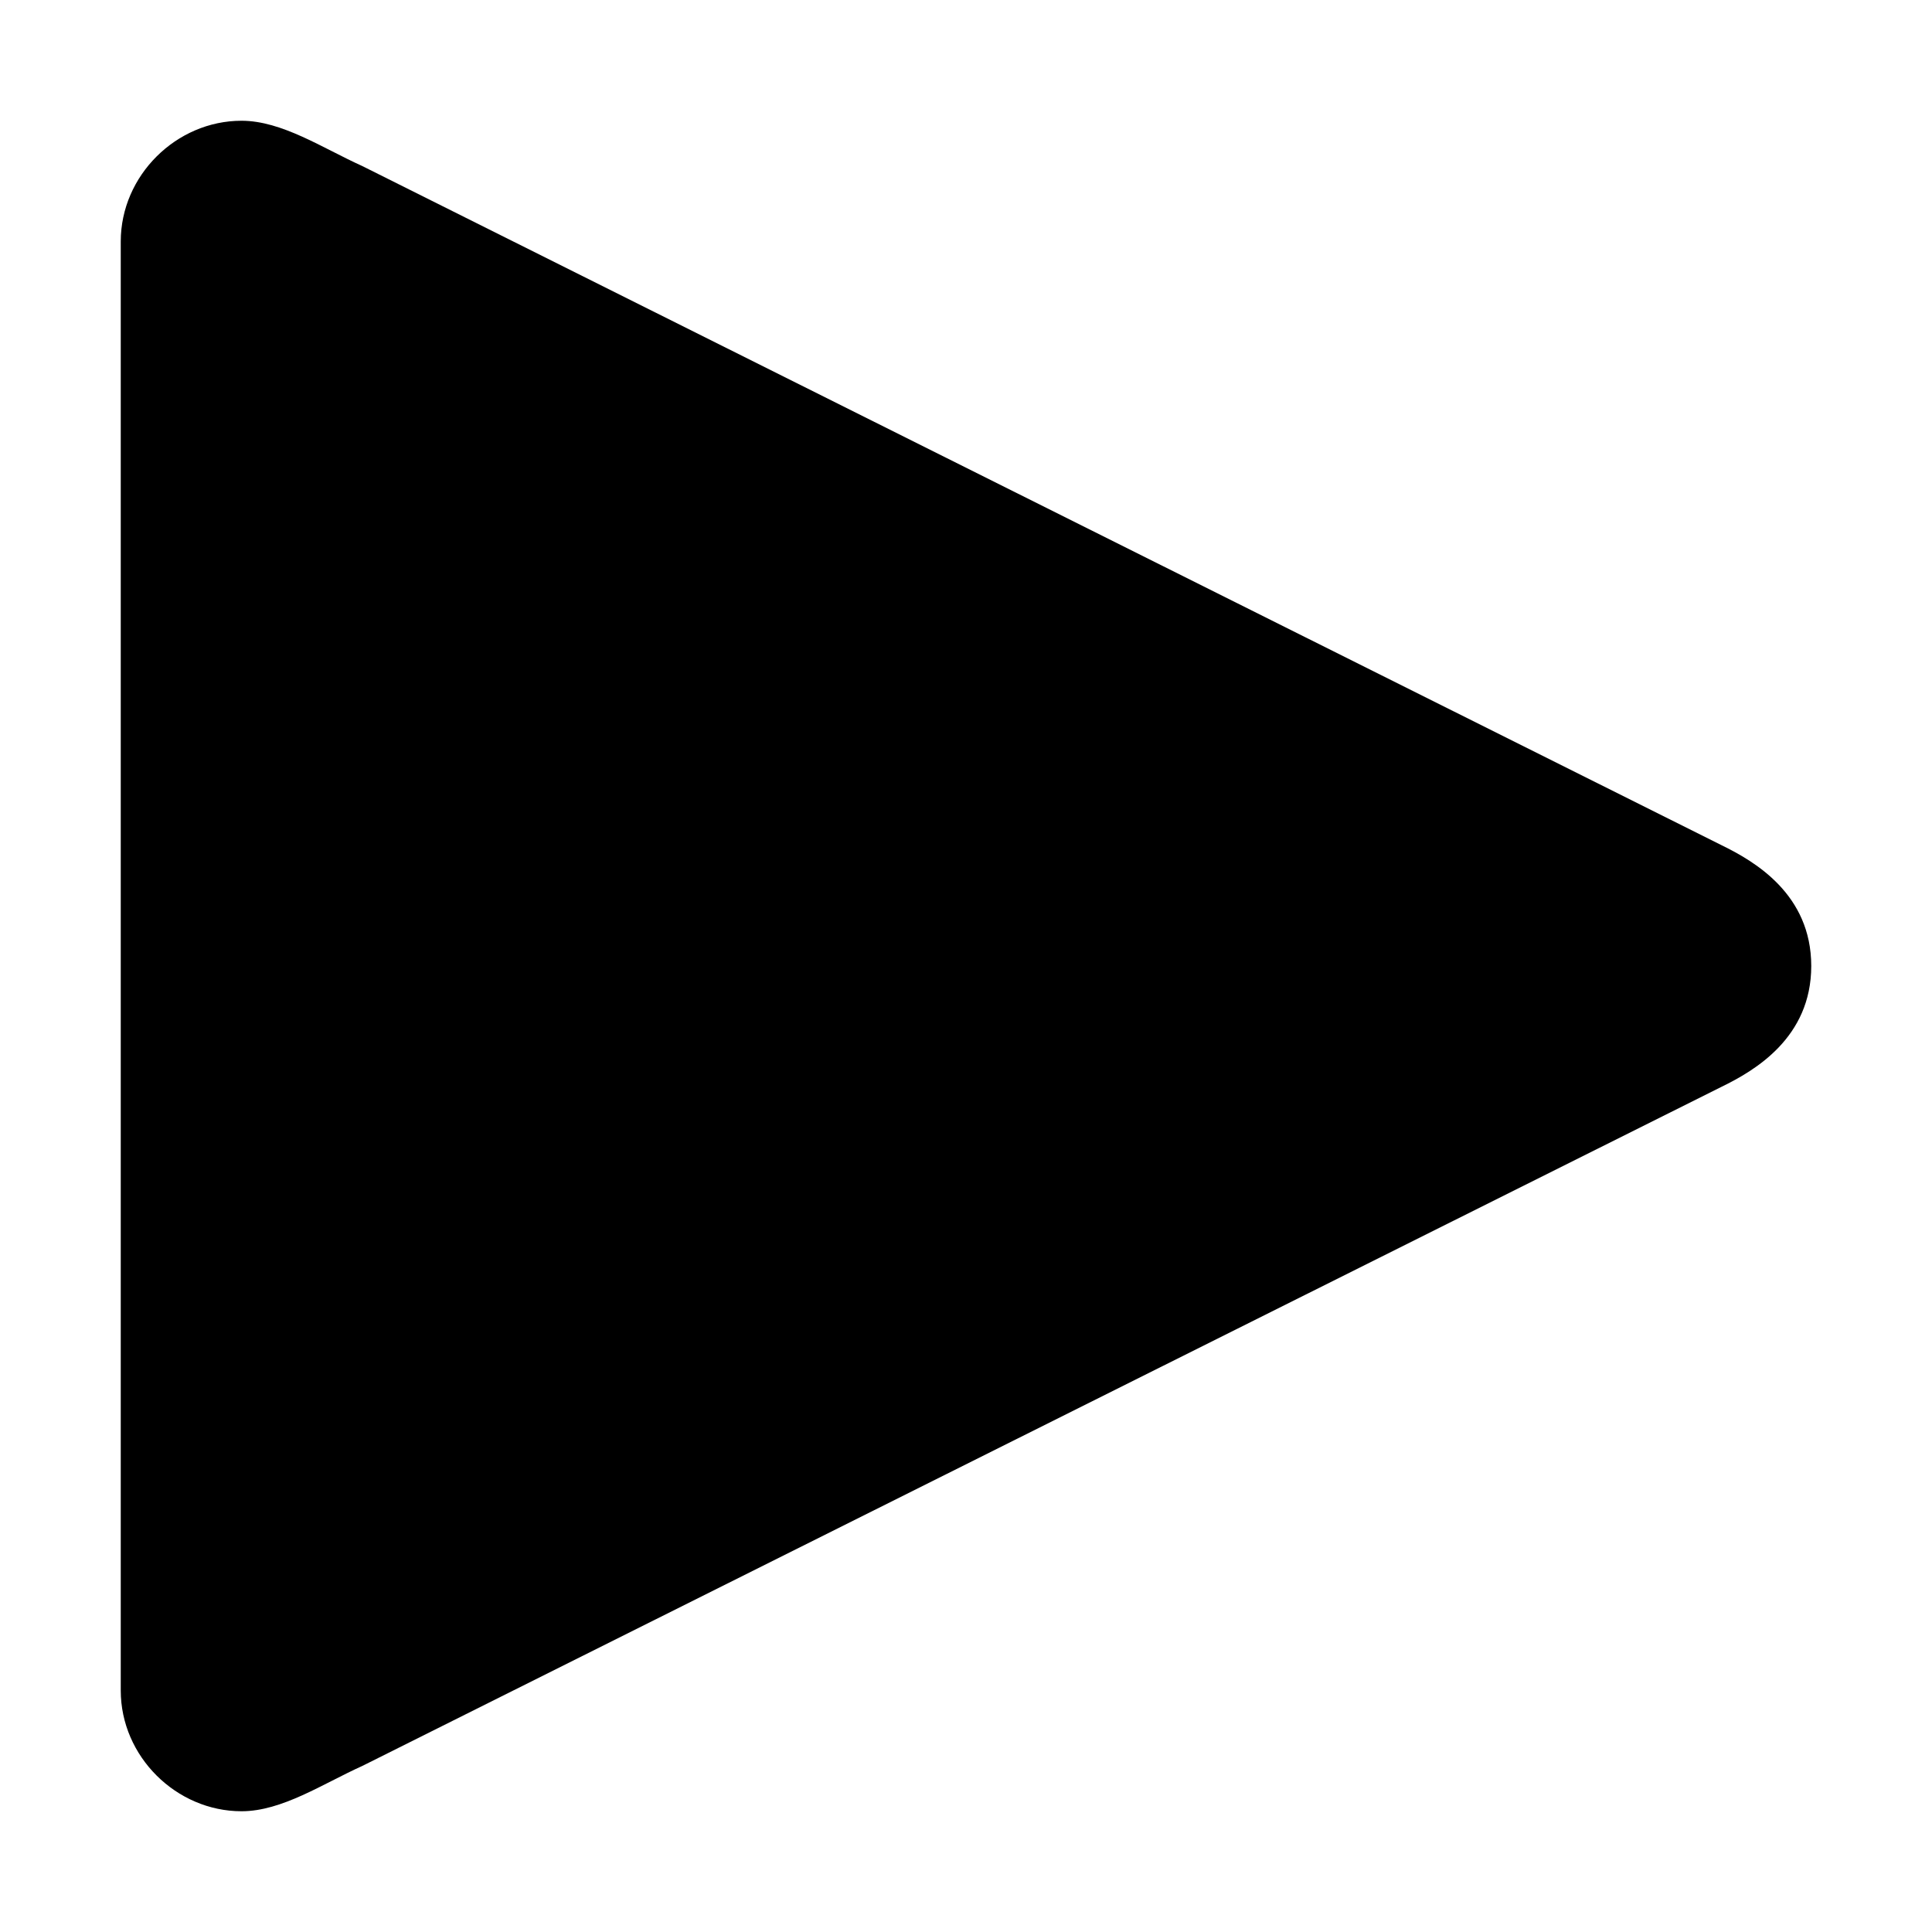
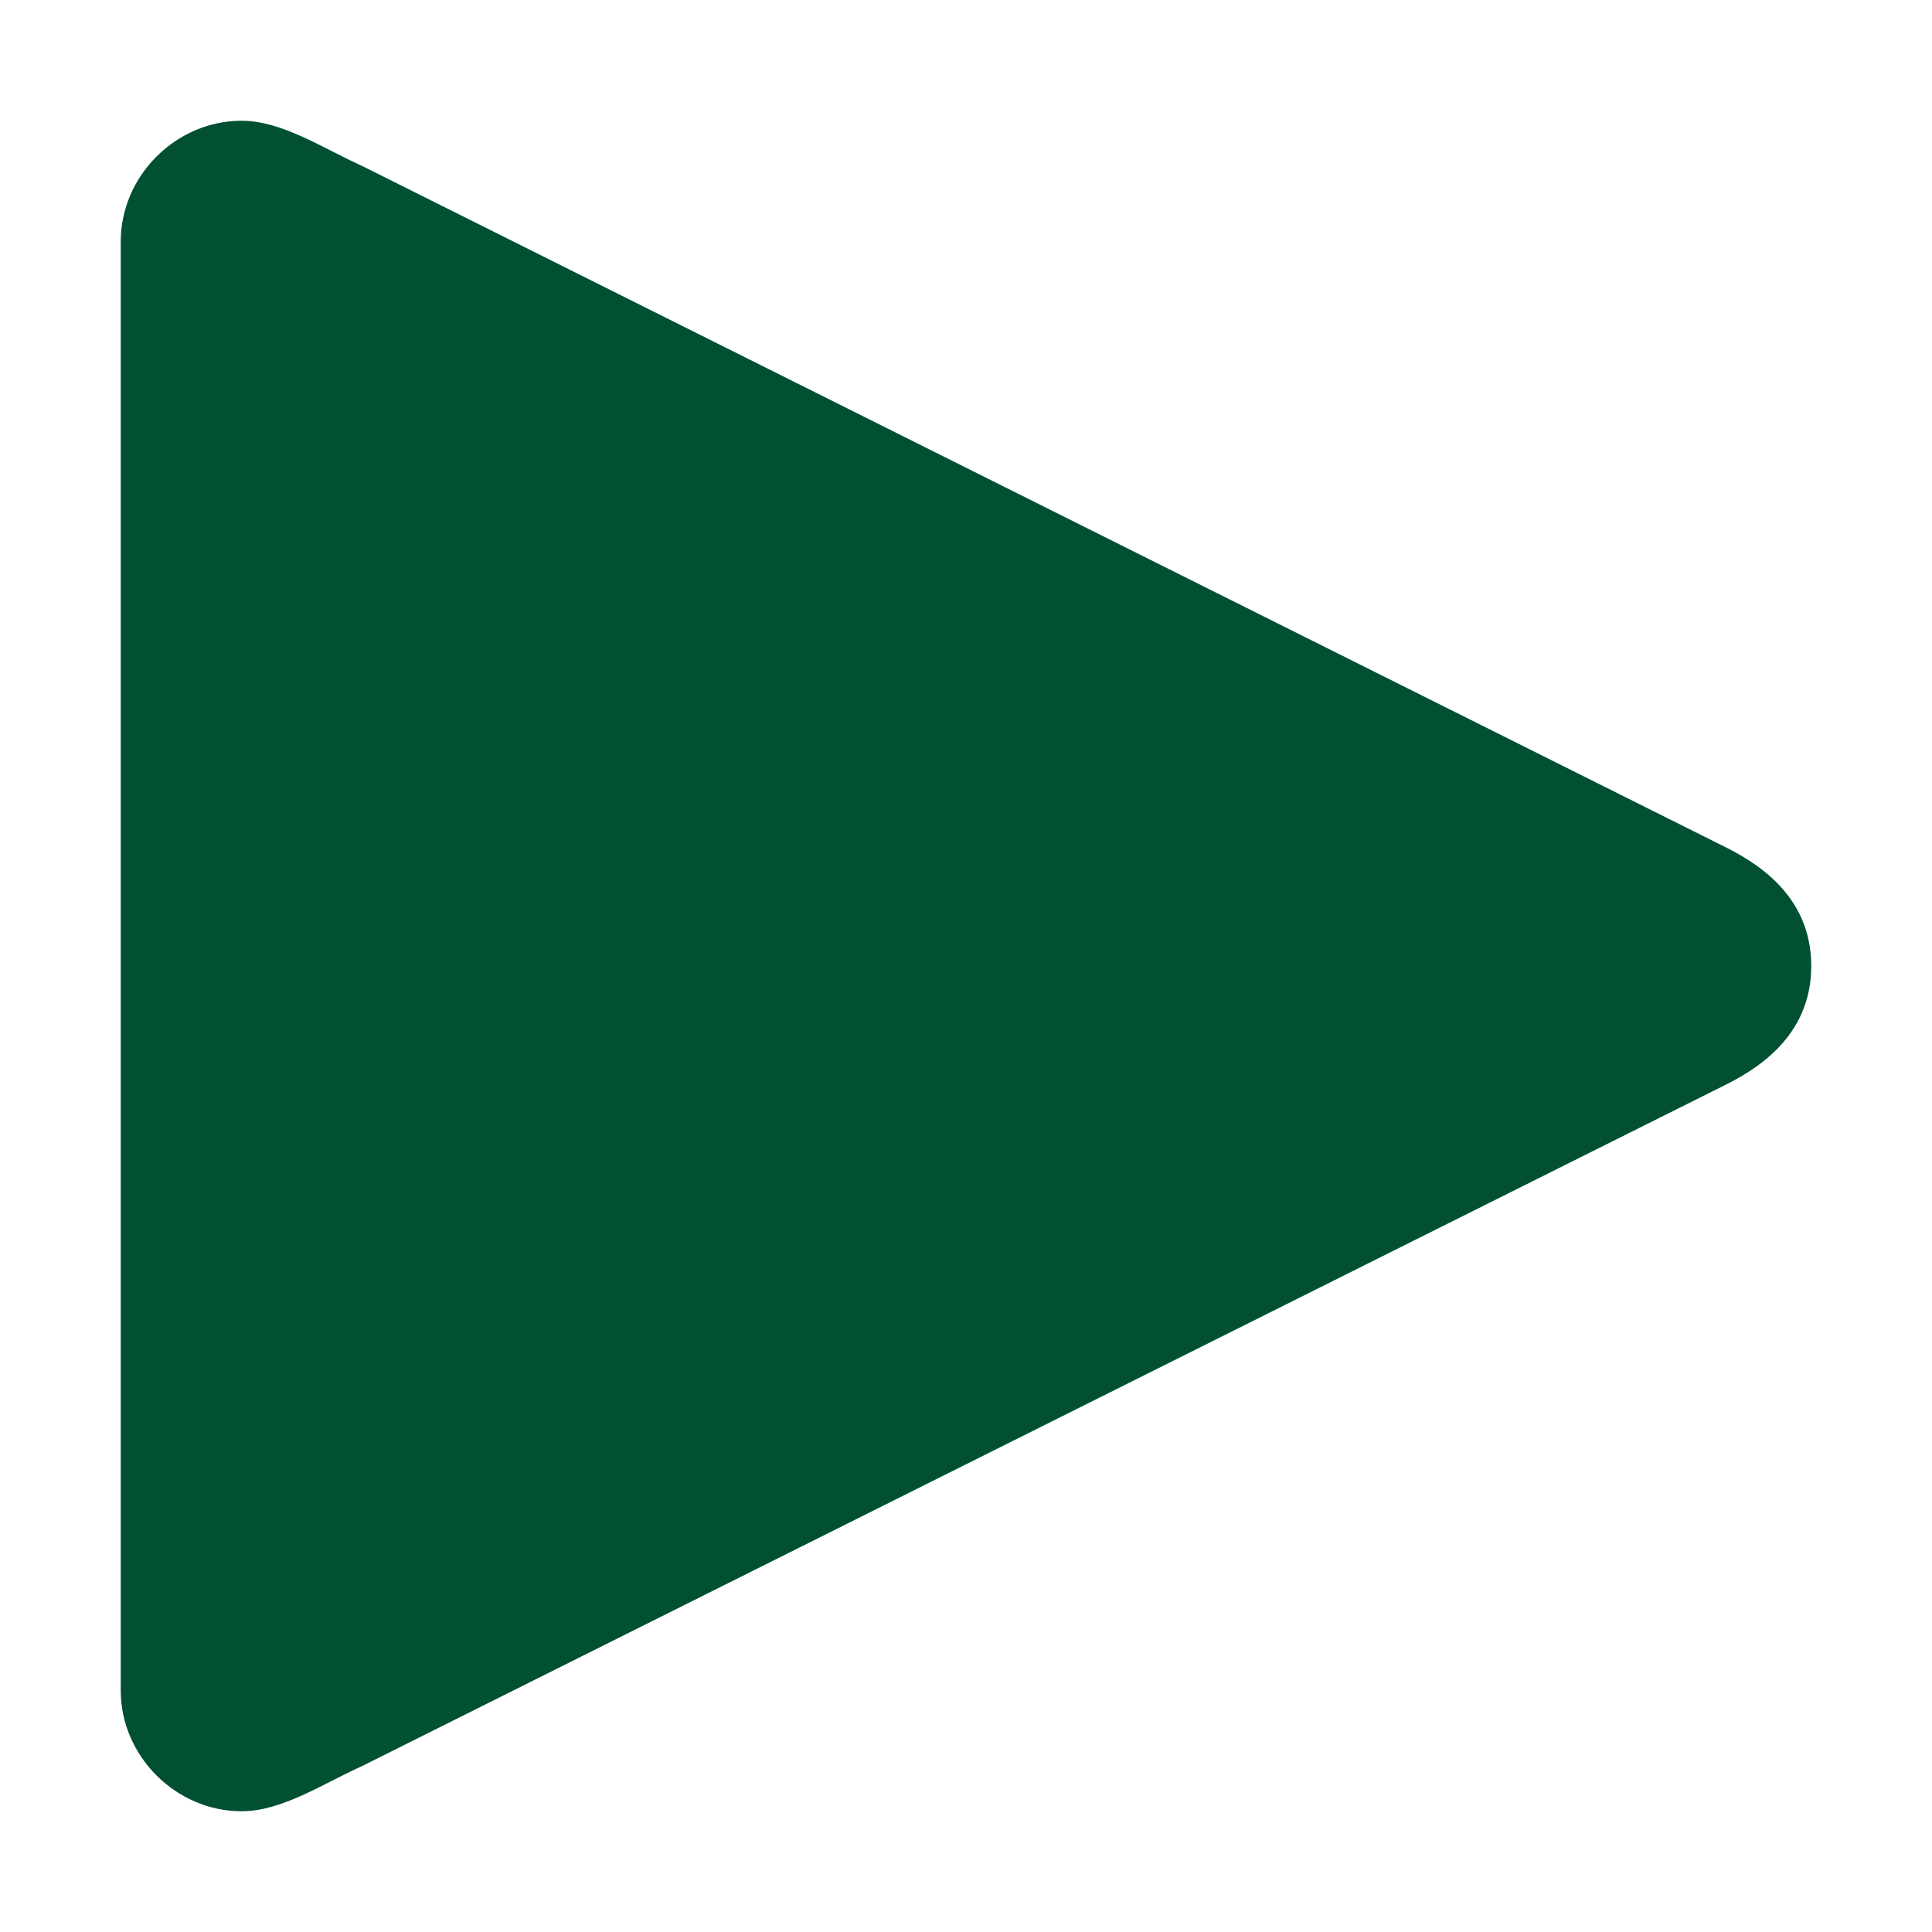
<svg xmlns="http://www.w3.org/2000/svg" height="16px" id="Layer_1" style="enable-background:new 0 0 16 16;" version="1.1" viewBox="0 0 16 16" width="16px" xml:space="preserve">
-   <path d="M1,14c0,0.547,0.461,1,1,1c0.336,0,0.672-0.227,1-0.375L14.258,9C14.531,8.867,15,8.594,15,8s-0.469-0.867-0.742-1L3,1.375  C2.672,1.227,2.336,1,2,1C1.461,1,1,1.453,1,2V14z" />
+   <path fill="#005031" d="M1,14c0,0.547,0.461,1,1,1c0.336,0,0.672-0.227,1-0.375L14.258,9C14.531,8.867,15,8.594,15,8s-0.469-0.867-0.742-1L3,1.375  C2.672,1.227,2.336,1,2,1C1.461,1,1,1.453,1,2V14z" />
</svg>
